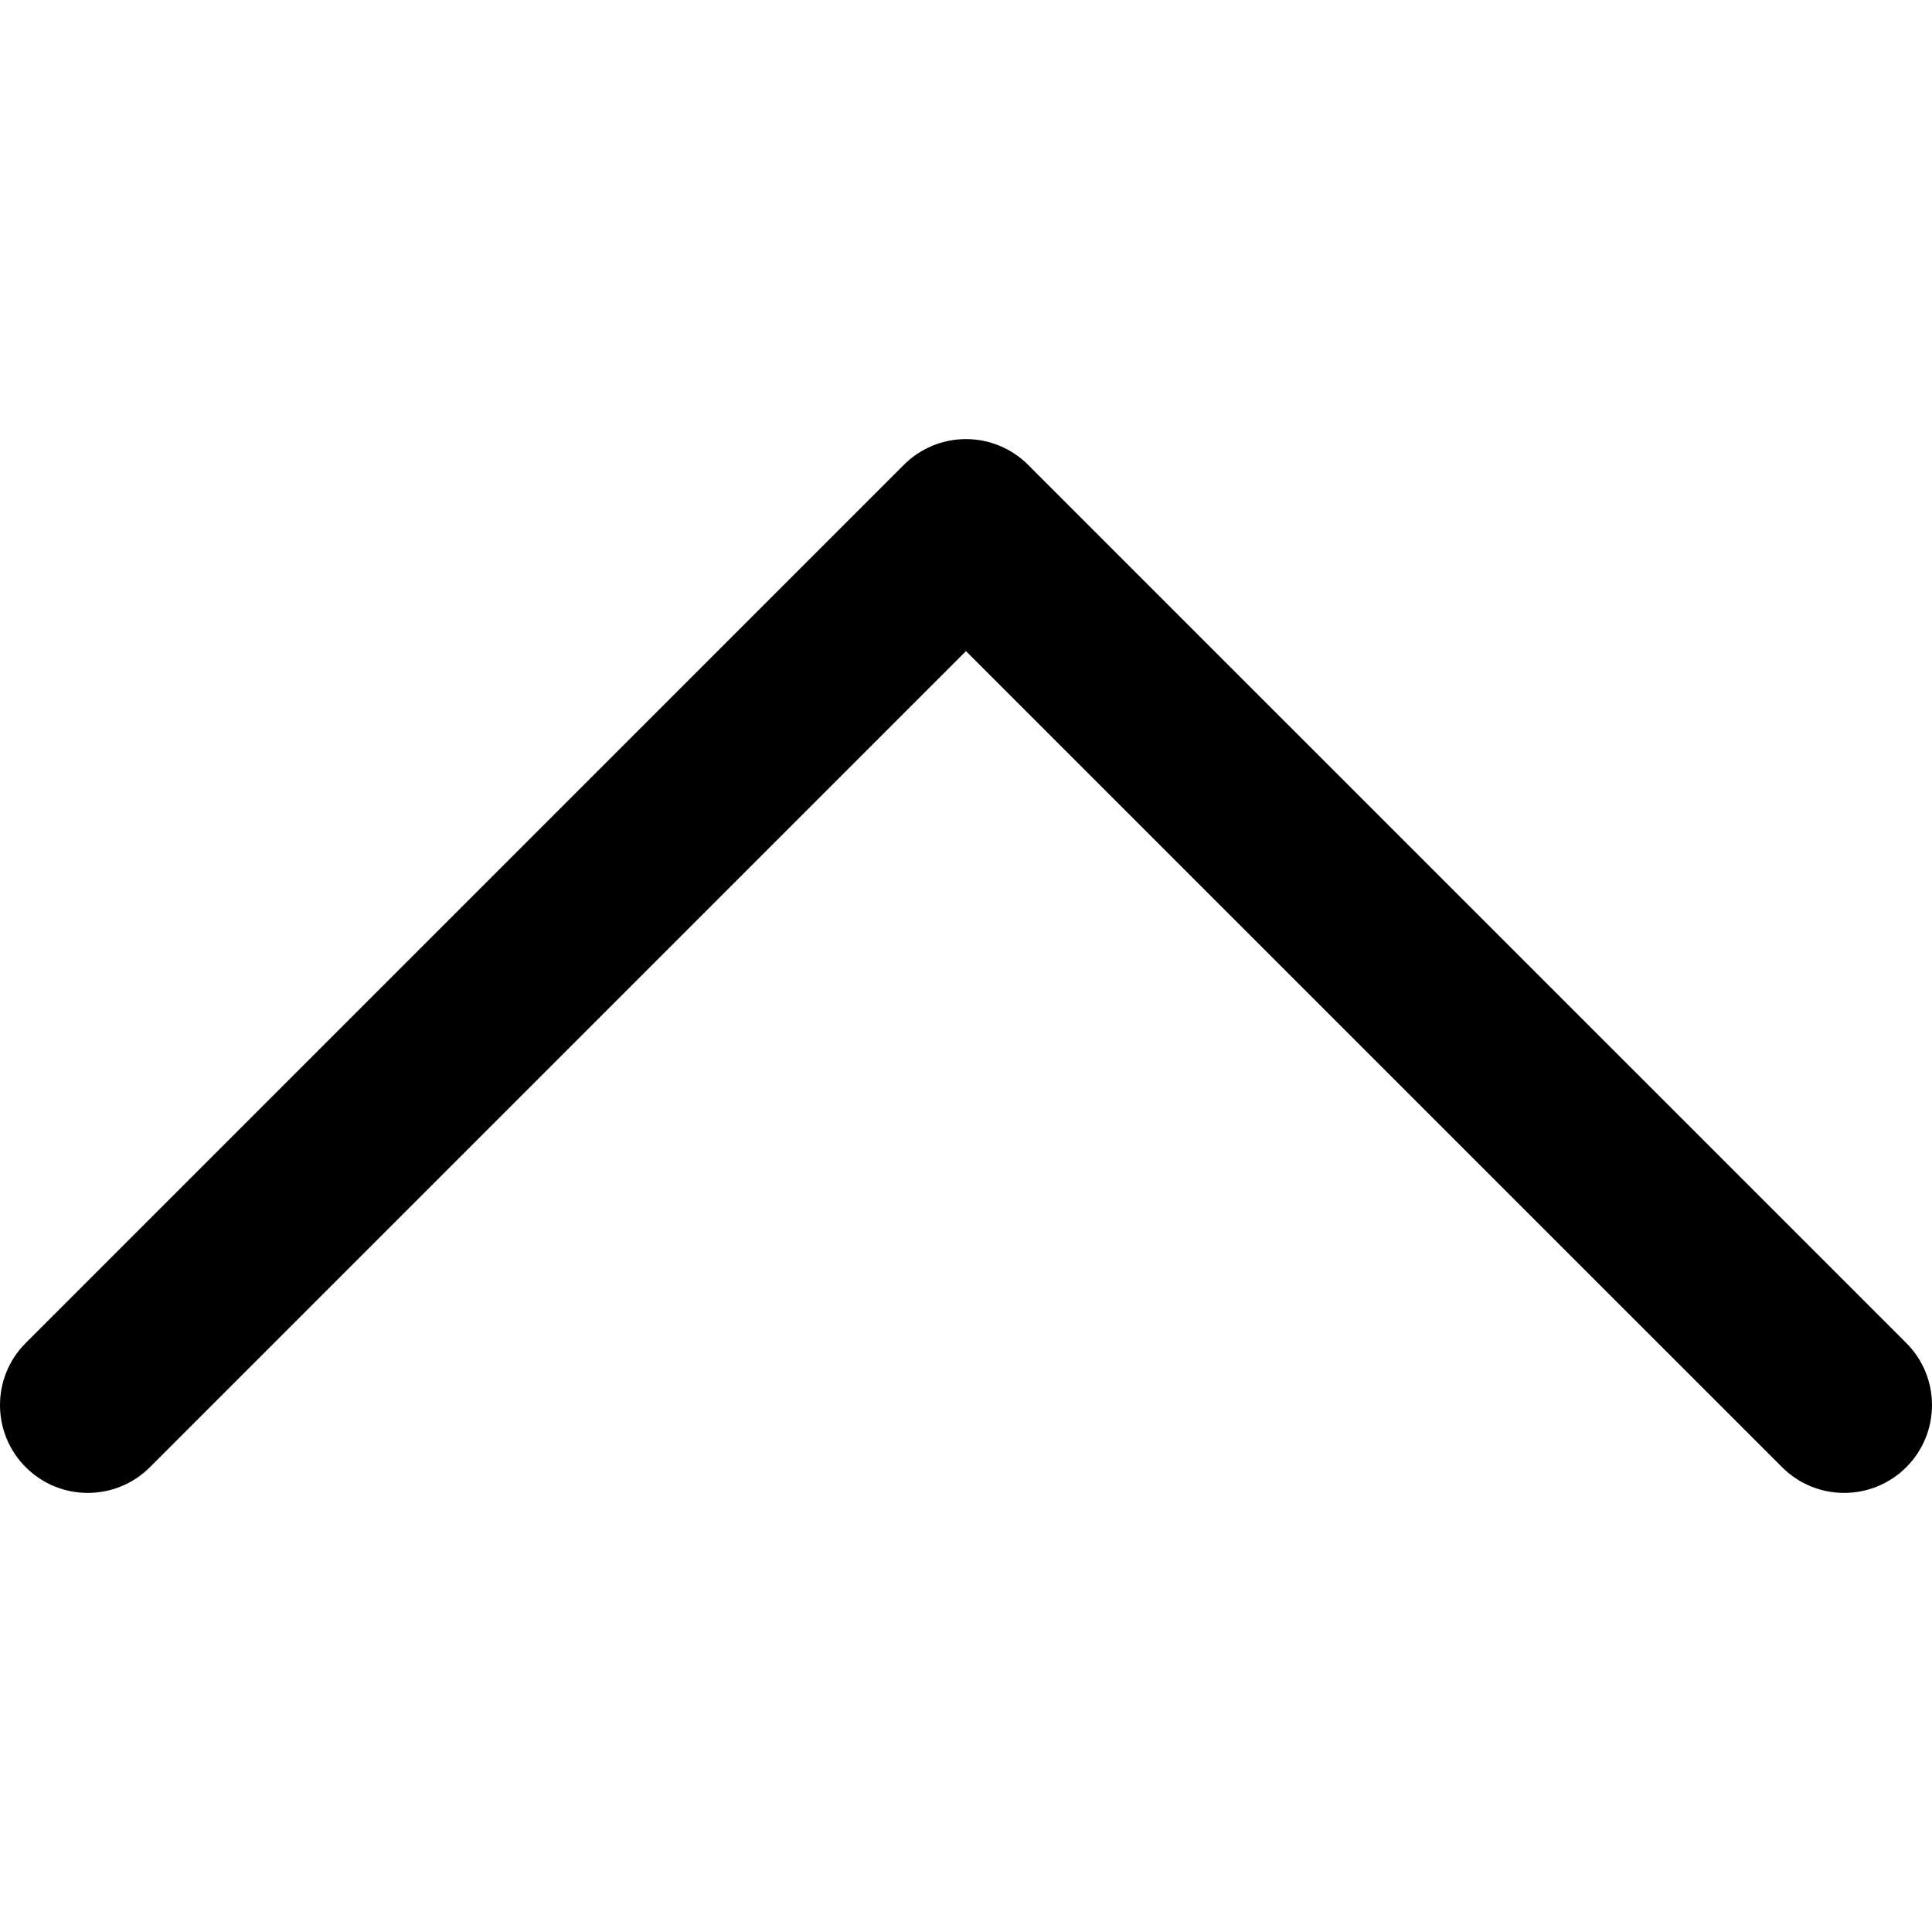
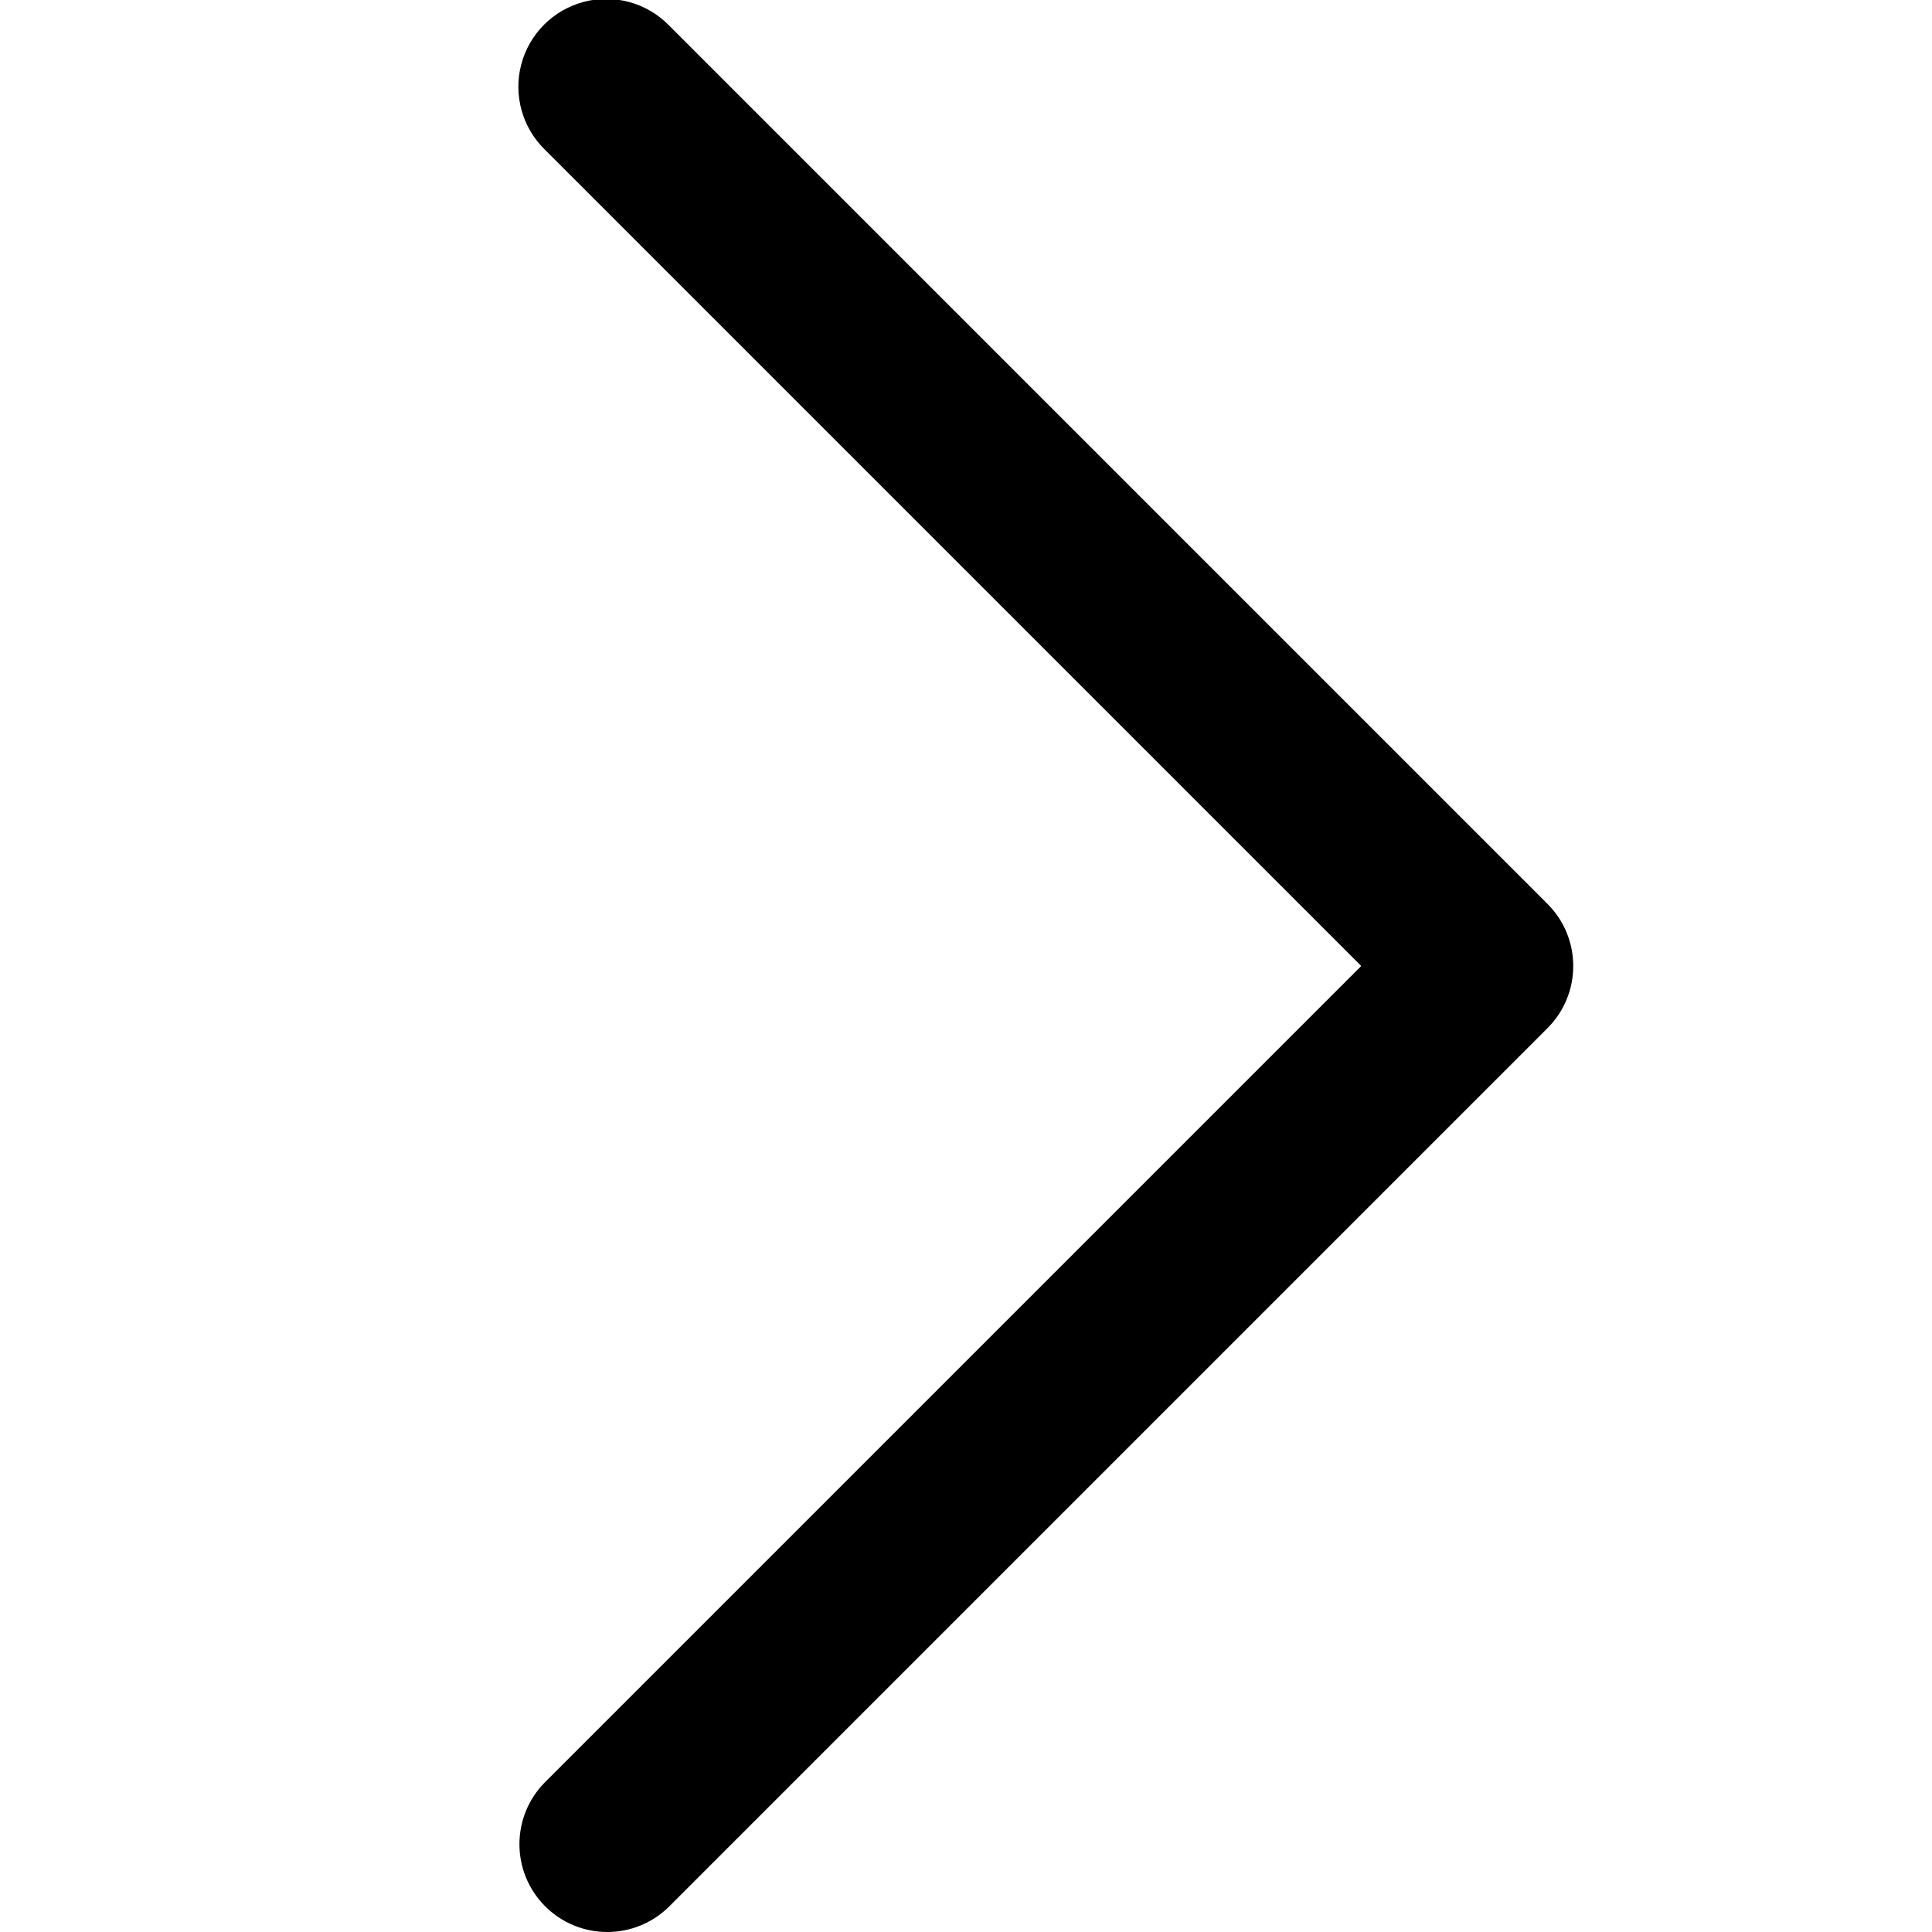
- <svg xmlns="http://www.w3.org/2000/svg" version="1.1" id="Layer_1" x="0px" y="0px" viewBox="0 0 330 330" style="enable-background:new 0 0 330 330;" xml:space="preserve">
-   <path id="XMLID_224_" d="M325.606,229.393l-150.004-150C172.79,76.58,168.974,75,164.996,75c-3.979,0-7.794,1.581-10.607,4.394  l-149.996,150c-5.858,5.858-5.858,15.355,0,21.213c5.857,5.857,15.355,5.858,21.213,0l139.39-139.393l139.397,139.393  C307.322,253.536,311.161,255,315,255c3.839,0,7.678-1.464,10.607-4.394C331.464,244.748,331.464,235.251,325.606,229.393z" />
-   <g>
- </g>
-   <g>
- </g>
-   <g>
- </g>
-   <g>
- </g>
-   <g>
- </g>
-   <g>
- </g>
-   <g>
- </g>
-   <g>
- </g>
-   <g>
- </g>
-   <g>
- </g>
-   <g>
- </g>
-   <g>
- </g>
-   <g>
- </g>
-   <g>
- </g>
-   <g>
- </g>
+ <svg xmlns="http://www.w3.org/2000/svg" id="Layer_1" data-name="Layer 1" viewBox="0 0 330 330">
+   <path d="M114.33,325.61l150-150a15,15,0,0,0,0-21.21l-150-150A15,15,0,1,0,93.12,25.61L232.51,165,93.12,304.39a15,15,0,1,0,21.21,21.22Z" />
</svg>
